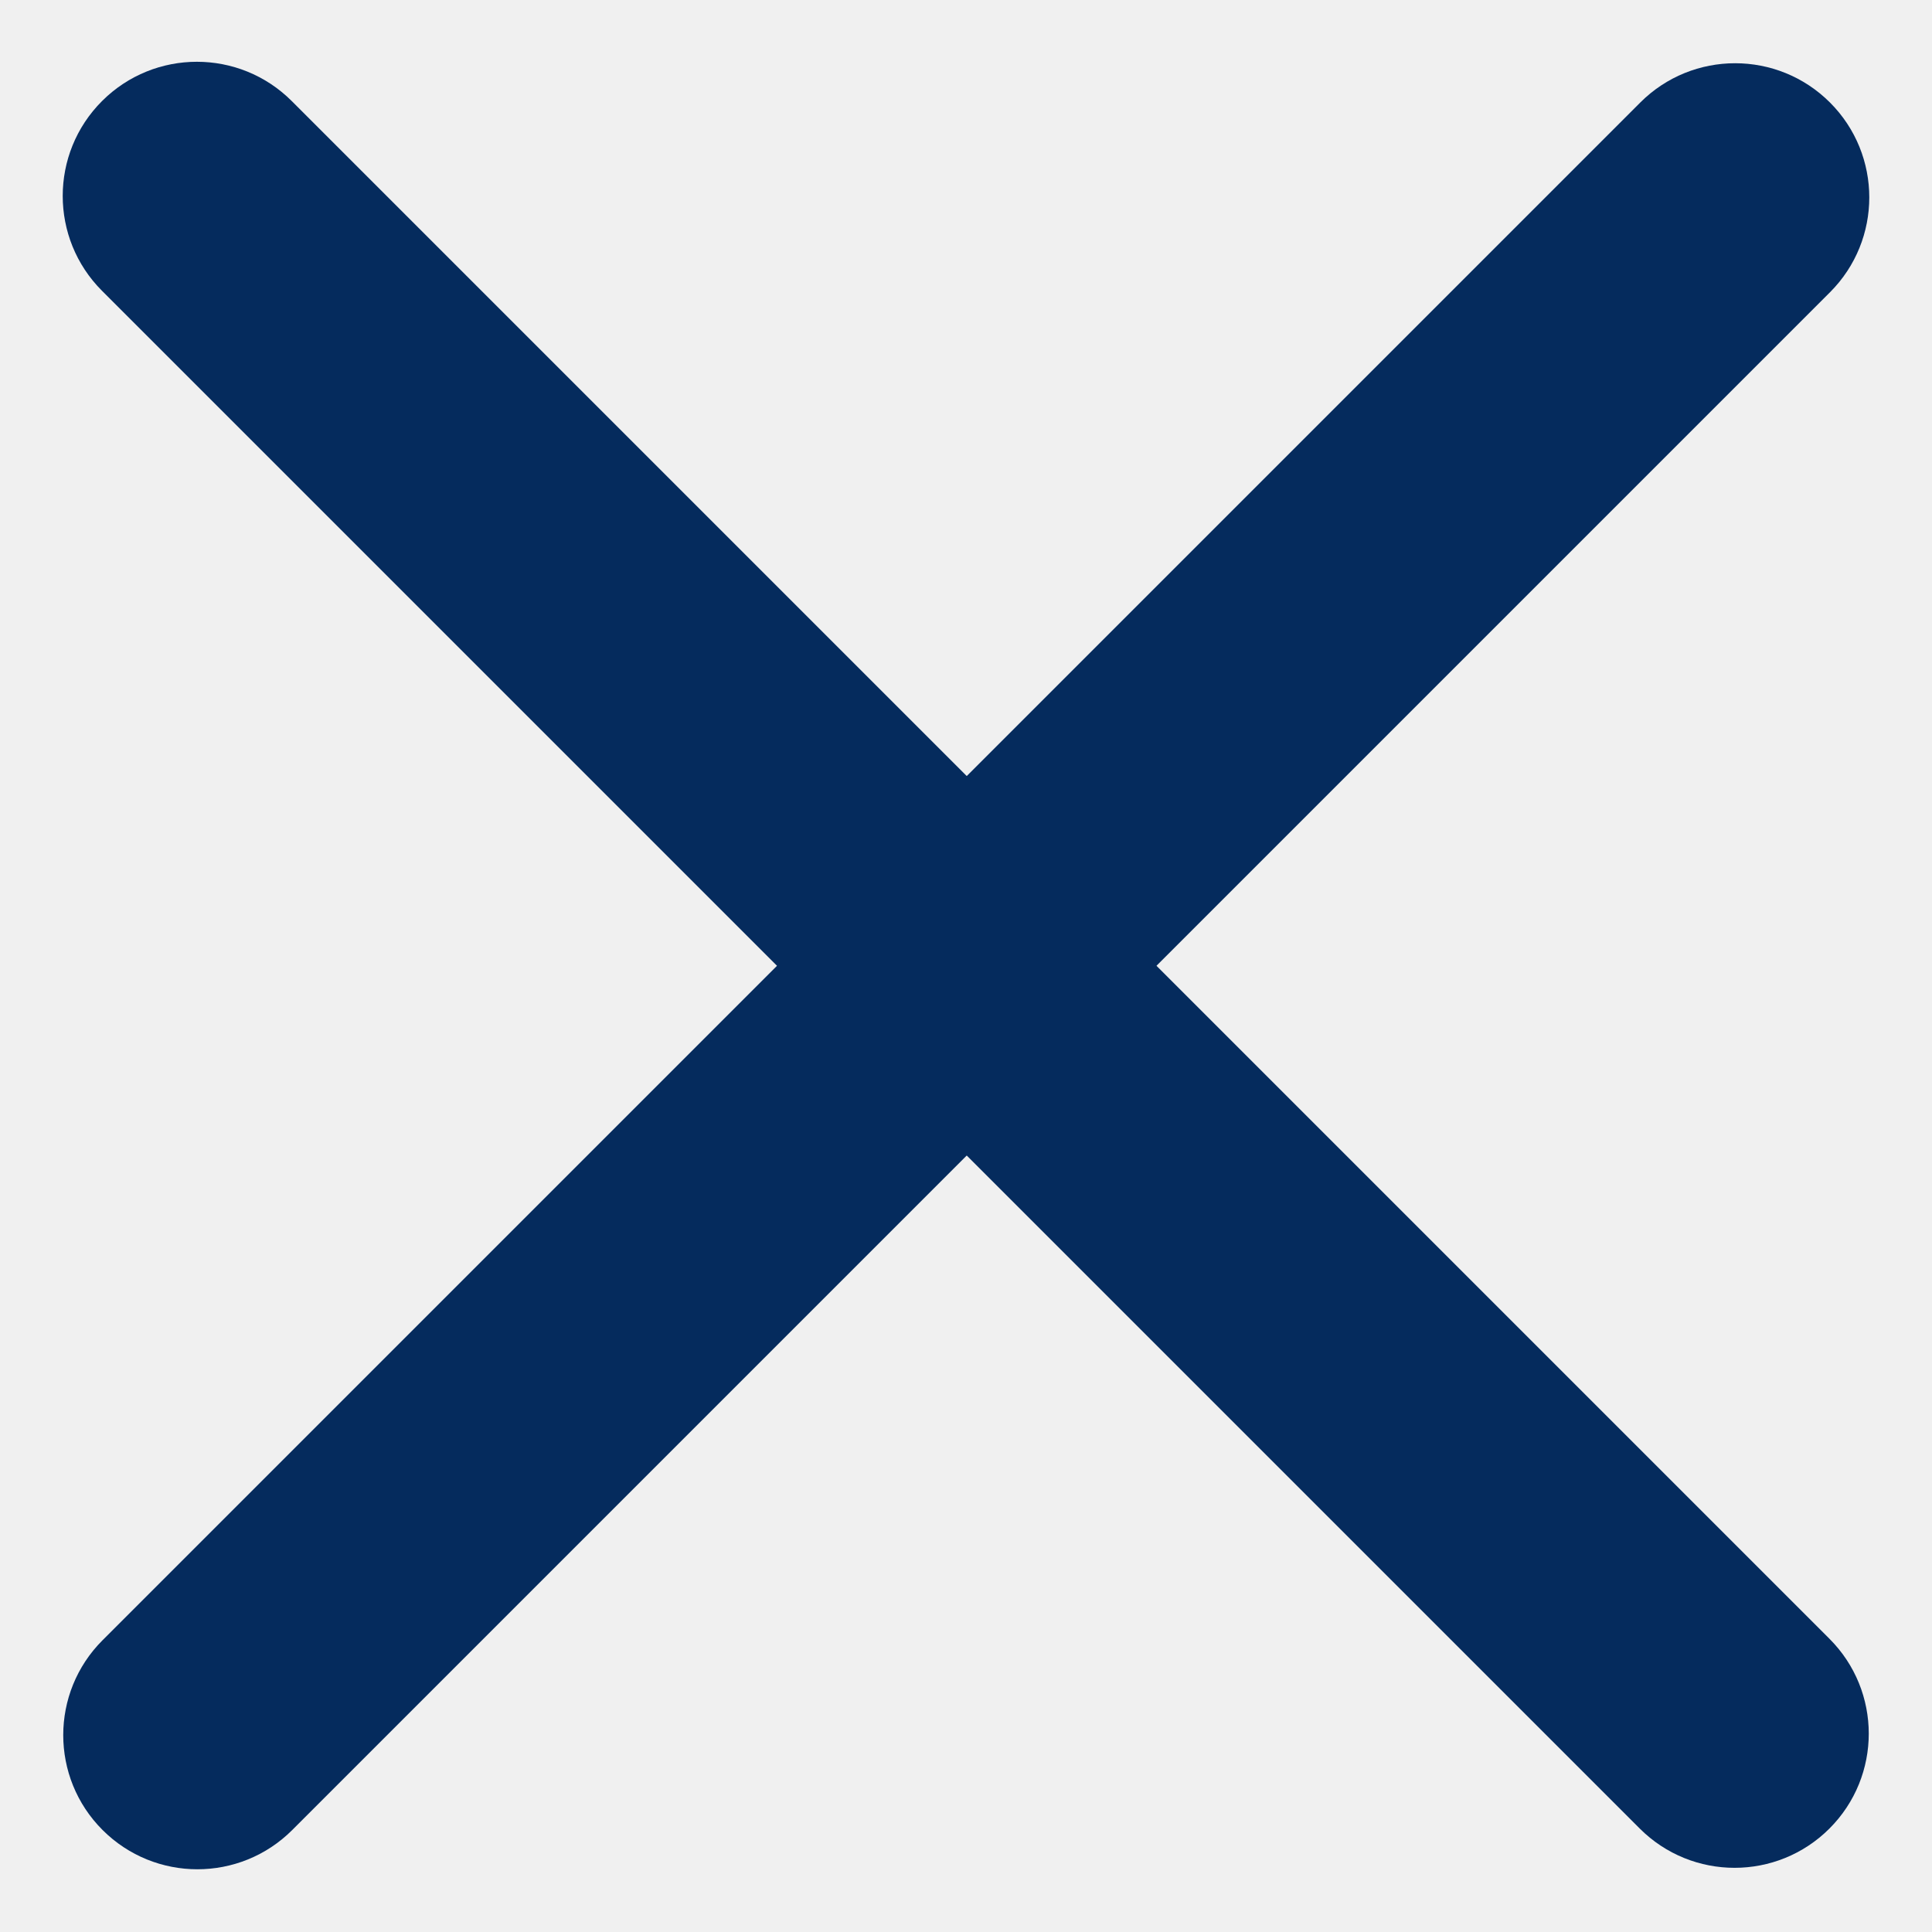
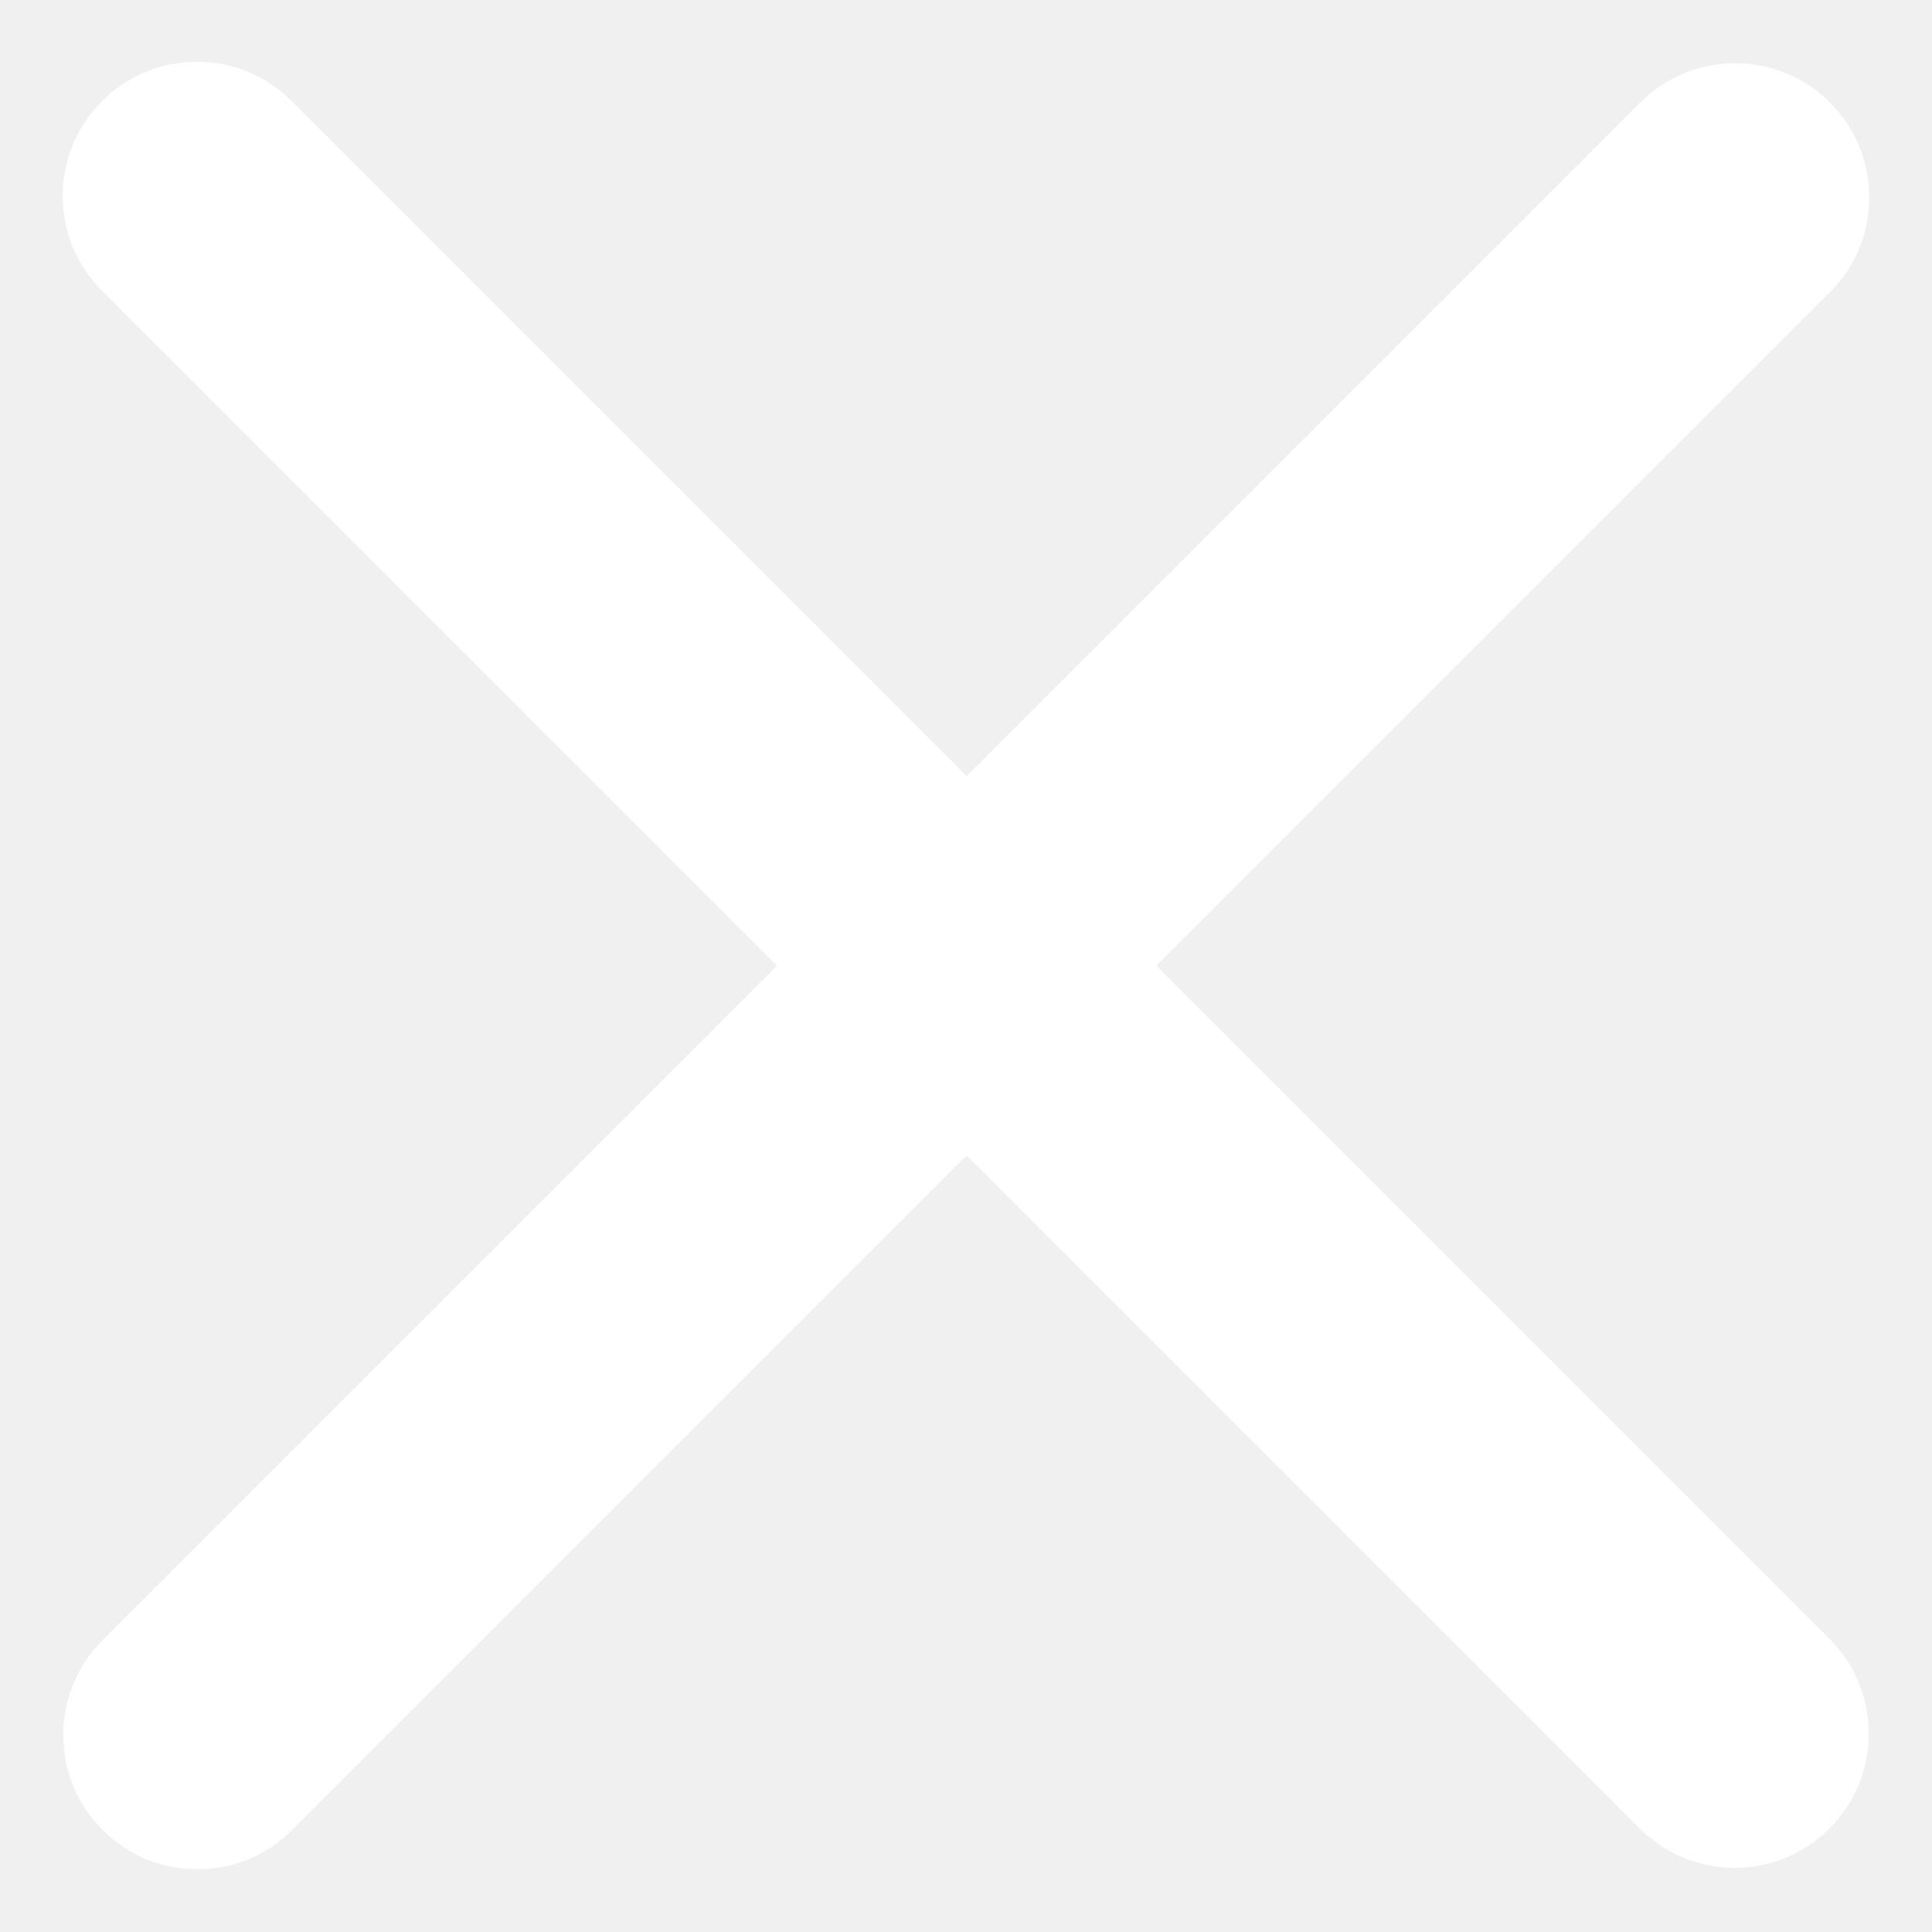
<svg xmlns="http://www.w3.org/2000/svg" width="252" height="252" viewBox="0 0 252 252" fill="none">
-   <rect x="1" y="226.319" width="318.65" height="35" rx="17.5" transform="rotate(-45 1 226.319)" fill="#052B5D" />
-   <rect x="25.681" y="0.809" width="318.65" height="35" rx="17.5" transform="rotate(45 25.6807 0.808838)" fill="#052B5D" />
+   <rect x="1" y="226.319" width="318.65" height="35" rx="17.5" transform="rotate(-45 1 226.319)" fill="white" />
+   <rect x="25.681" y="0.809" width="318.65" height="35" rx="17.5" transform="rotate(45 25.6807 0.808838)" fill="white" />
</svg>
